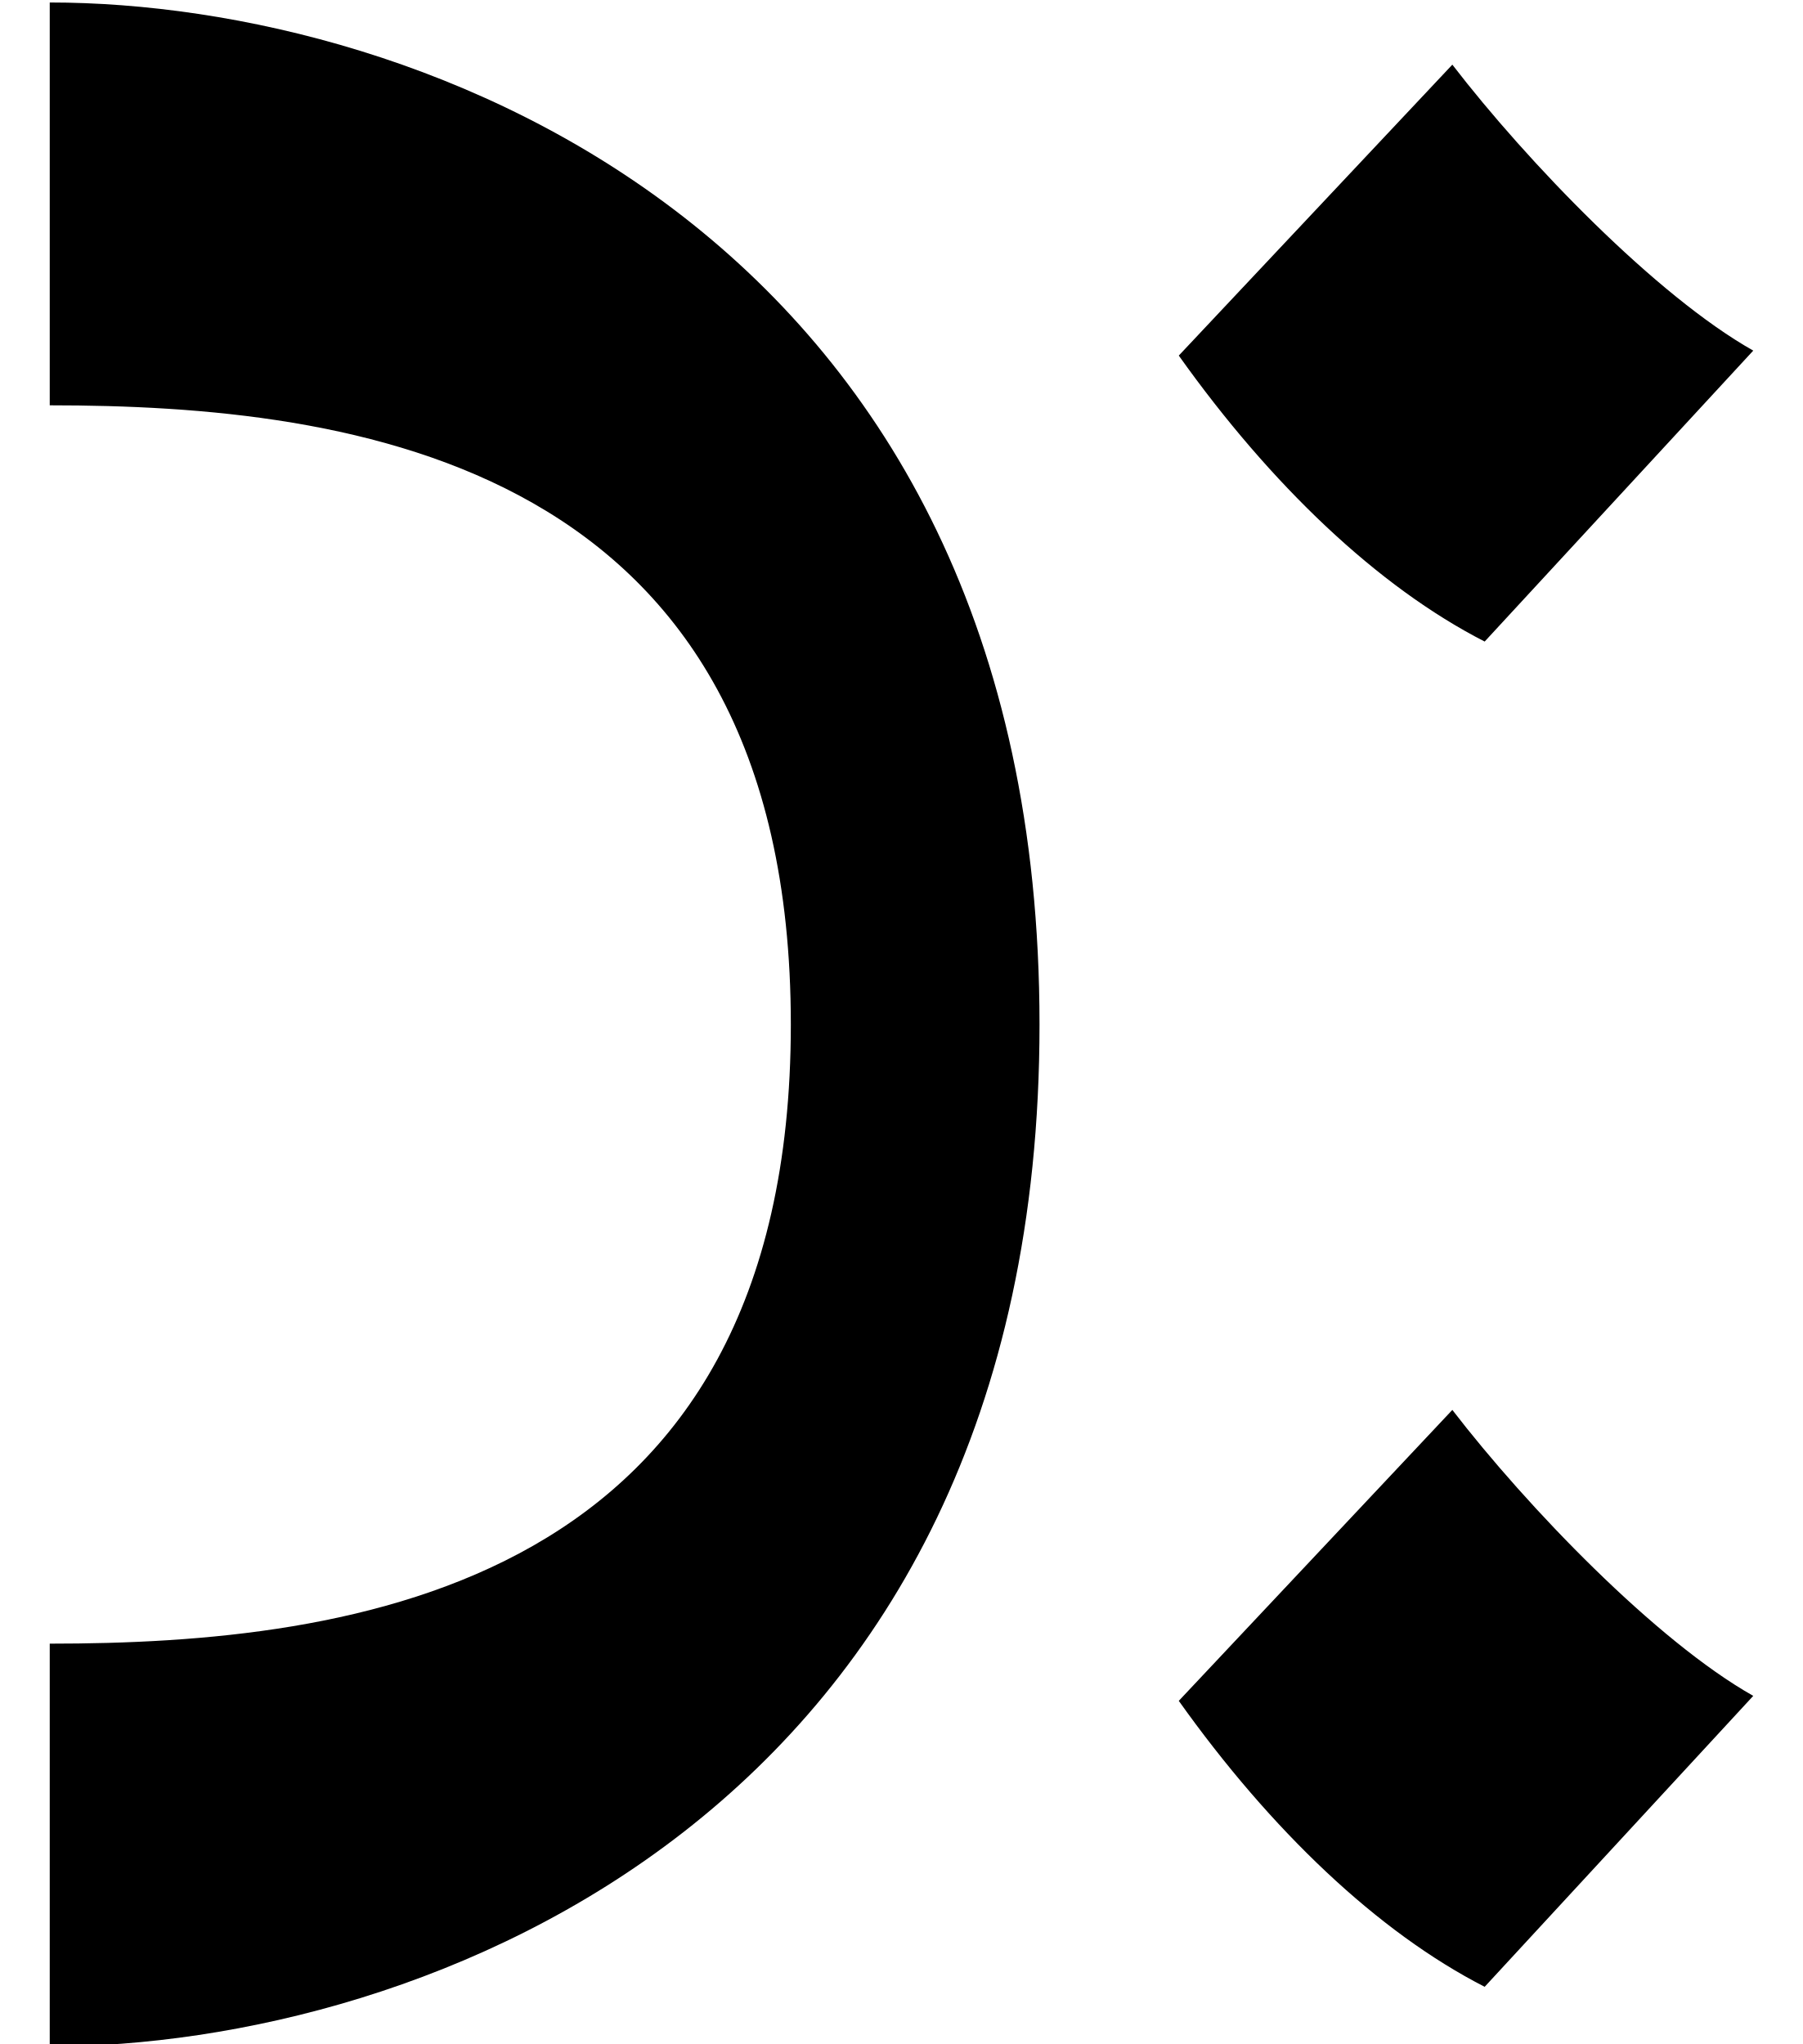
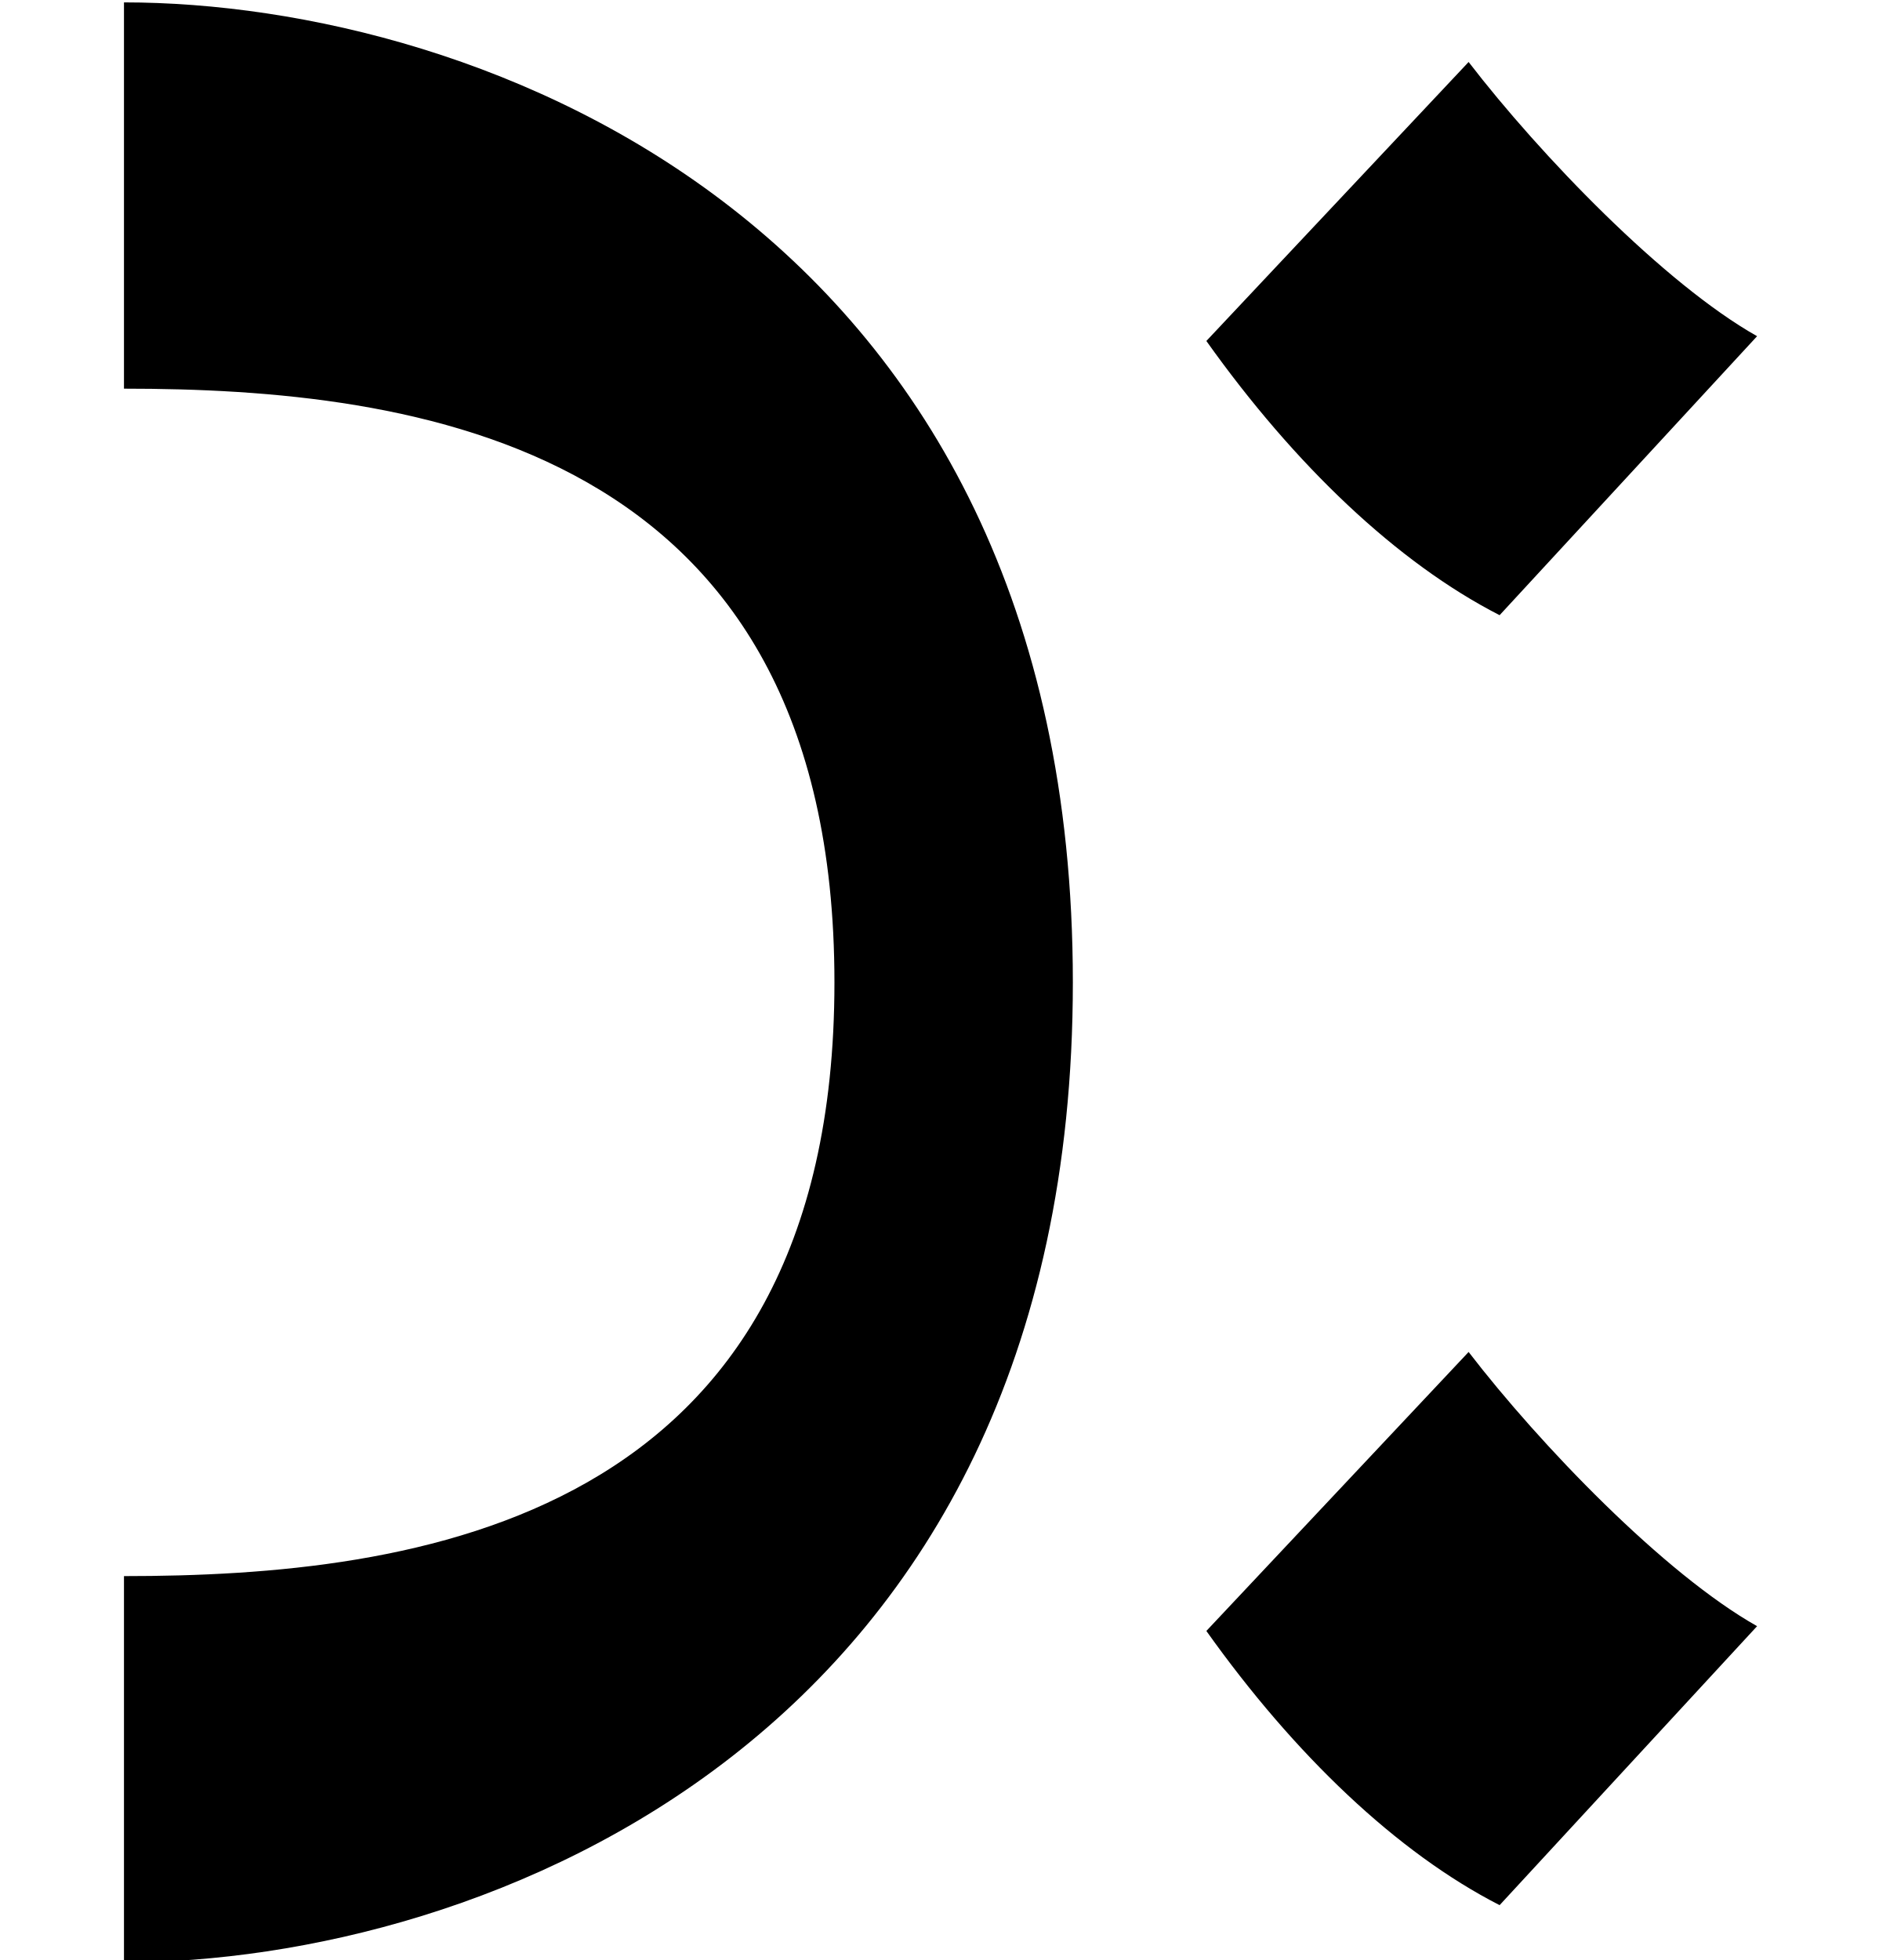
- <svg xmlns="http://www.w3.org/2000/svg" viewBox="-0.02 0 0.725 0.822">
+ <svg xmlns="http://www.w3.org/2000/svg" viewBox="-0.052 0 0.788 0.822">
  <path d="m 0.454,0.143 c 0.037,0.052 0.08,0.093 0.123,0.115 l 0.108,-0.117 c -0.039,-0.022 -0.091,-0.076 -0.121,-0.115 z m 0,0.541 c 0.037,0.052 0.08,0.093 0.123,0.115 l 0.108,-0.117 c -0.039,-0.022 -0.091,-0.076 -0.121,-0.115 z m -0.156,-0.272 c 0,0.227 -0.177,0.249 -0.298,0.249 v 0.162 c 0.149,0 0.398,-0.093 0.398,-0.411 0,-0.318 -0.249,-0.411 -0.398,-0.411 v 0.162 c 0.121,0 0.298,0.022 0.298,0.249 z" />
</svg>
